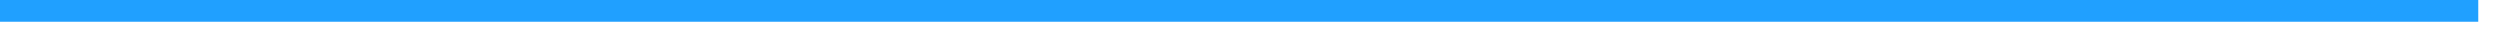
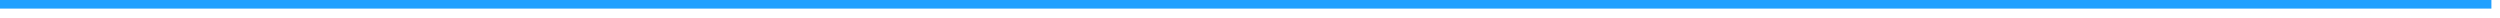
- <svg xmlns="http://www.w3.org/2000/svg" version="1.1" width="115px" height="2px">
-   <g transform="matrix(1 0 0 1 -262 -98 )">
-     <path d="M 262 98.5  L 376 98.5  " stroke-width="1" stroke="#20a0ff" fill="none" />
+ <svg xmlns="http://www.w3.org/2000/svg" version="1.1" width="291px" height="2px">
+   <g transform="matrix(1 0 0 1 -85 -280 )">
+     <path d="M 85 280.5  L 375 280.5  " stroke-width="1" stroke="#20a0ff" fill="none" />
  </g>
</svg>
